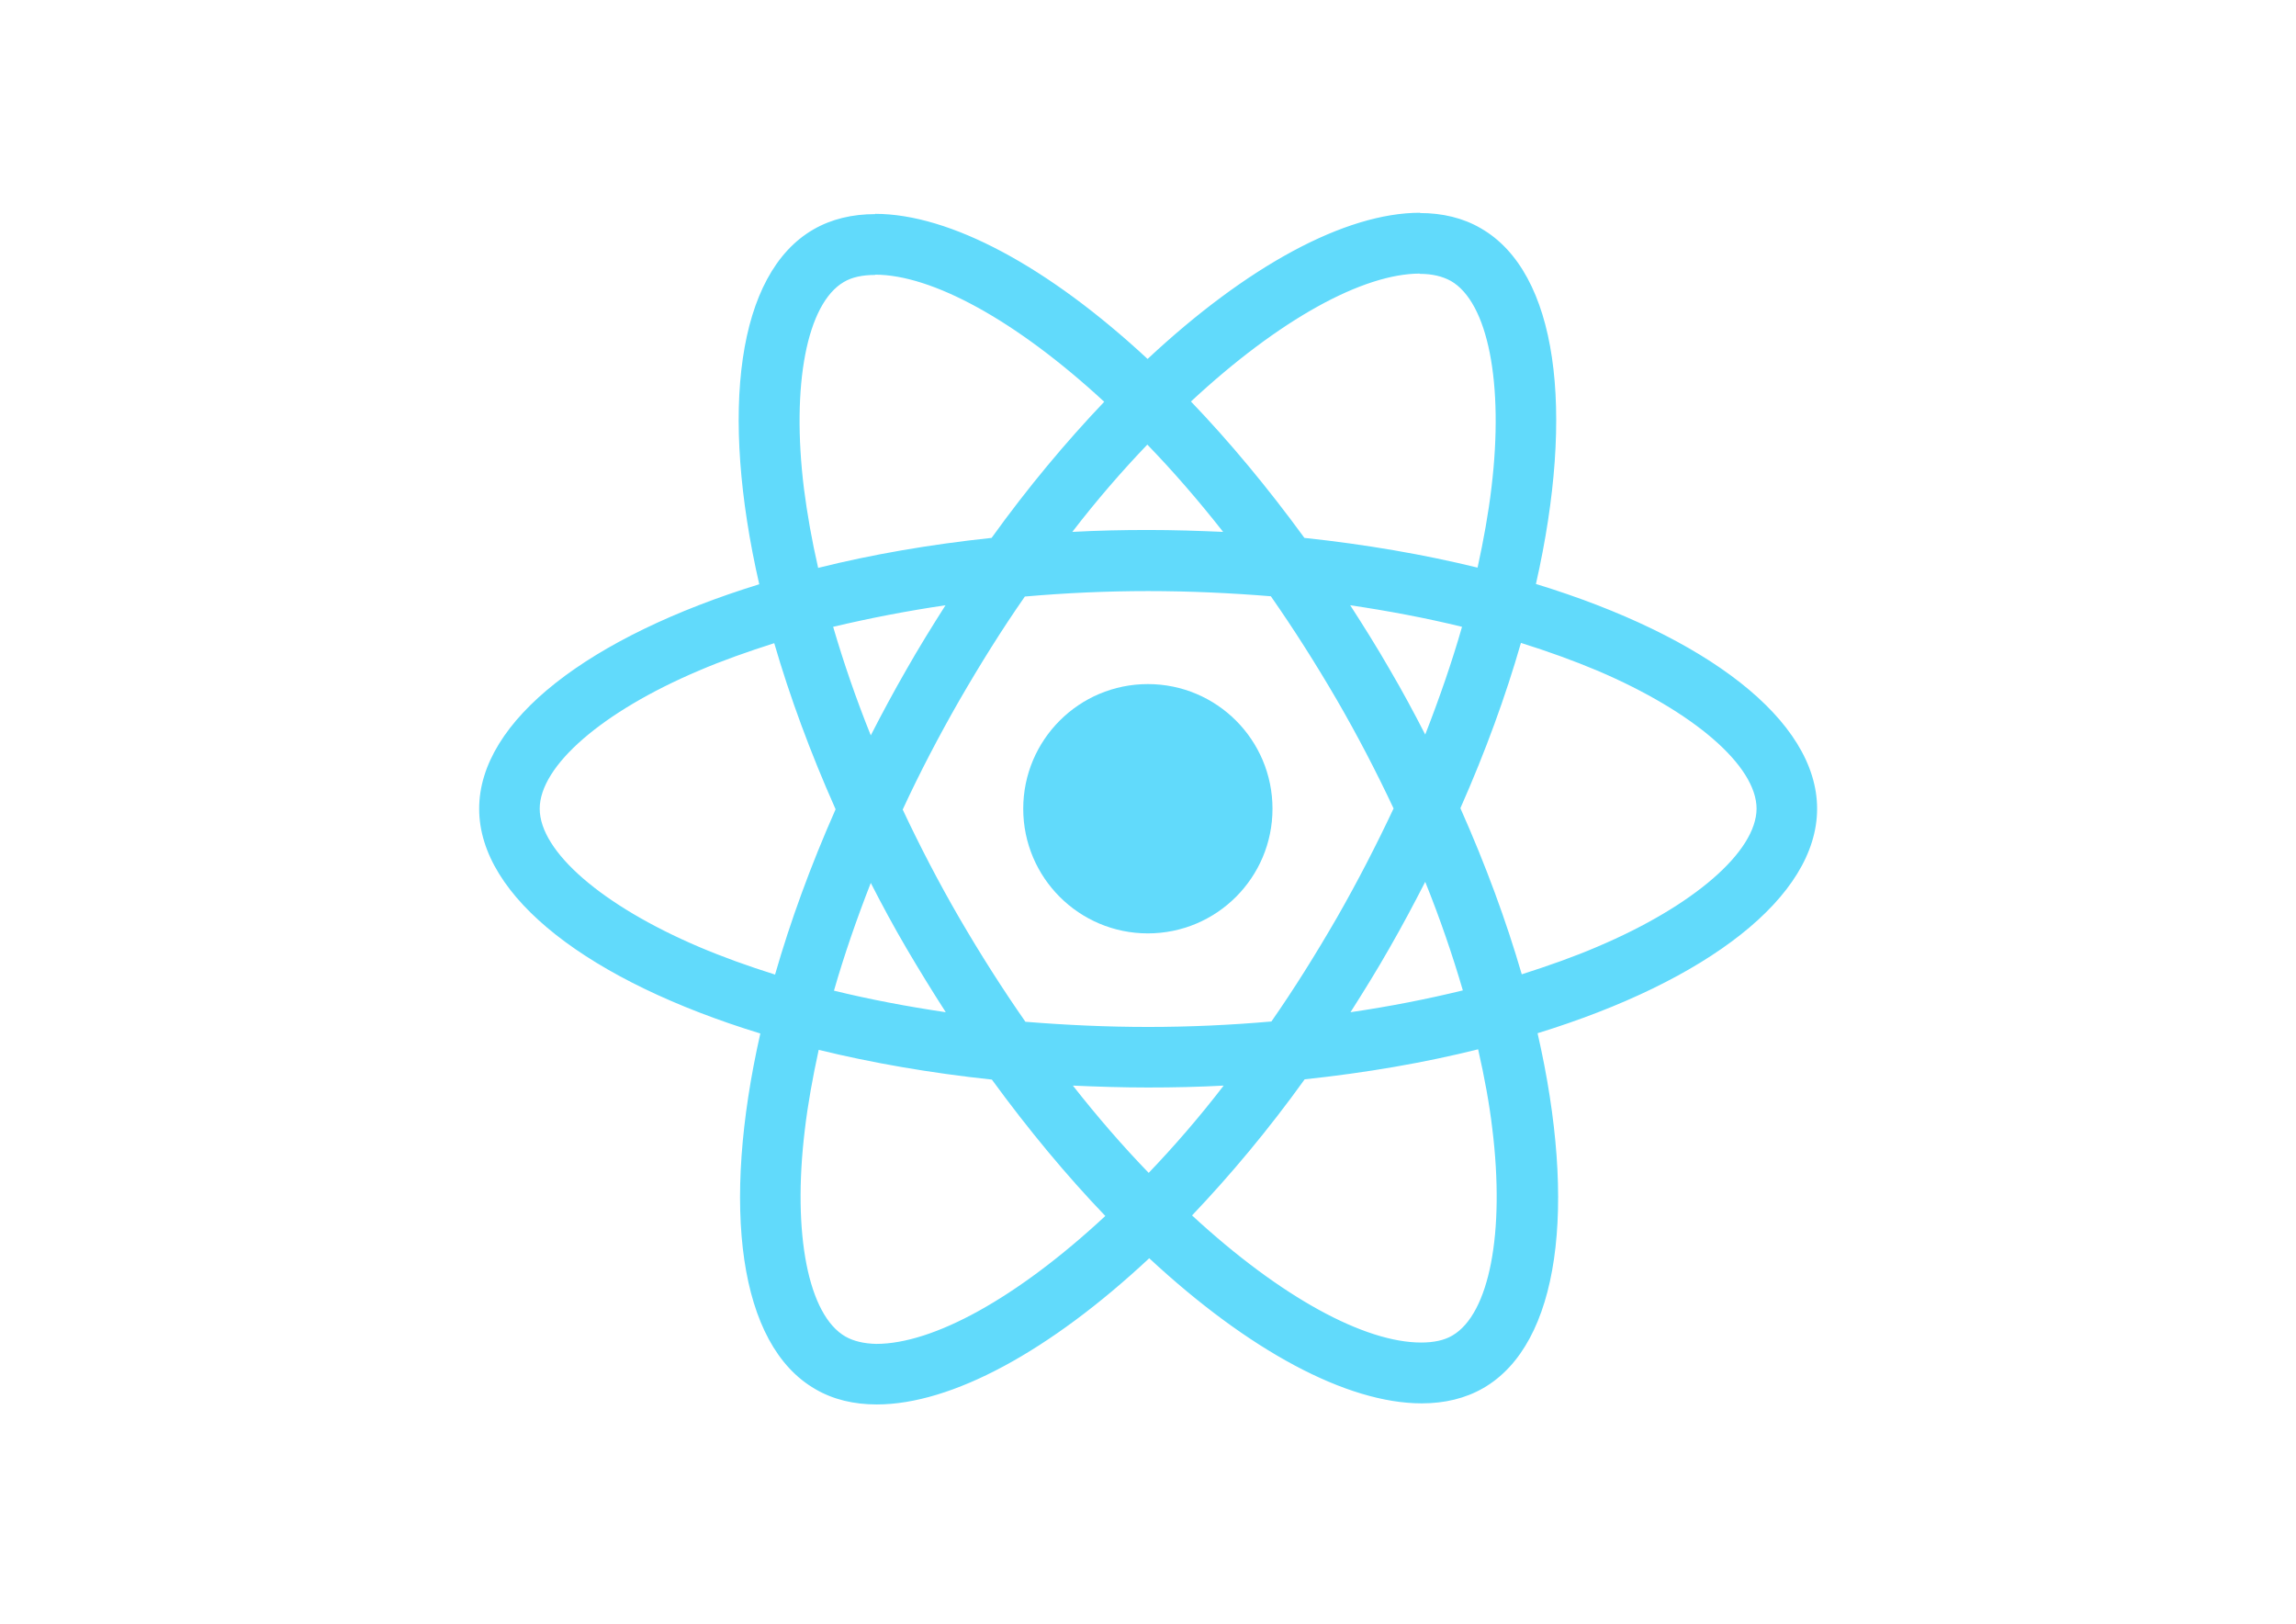
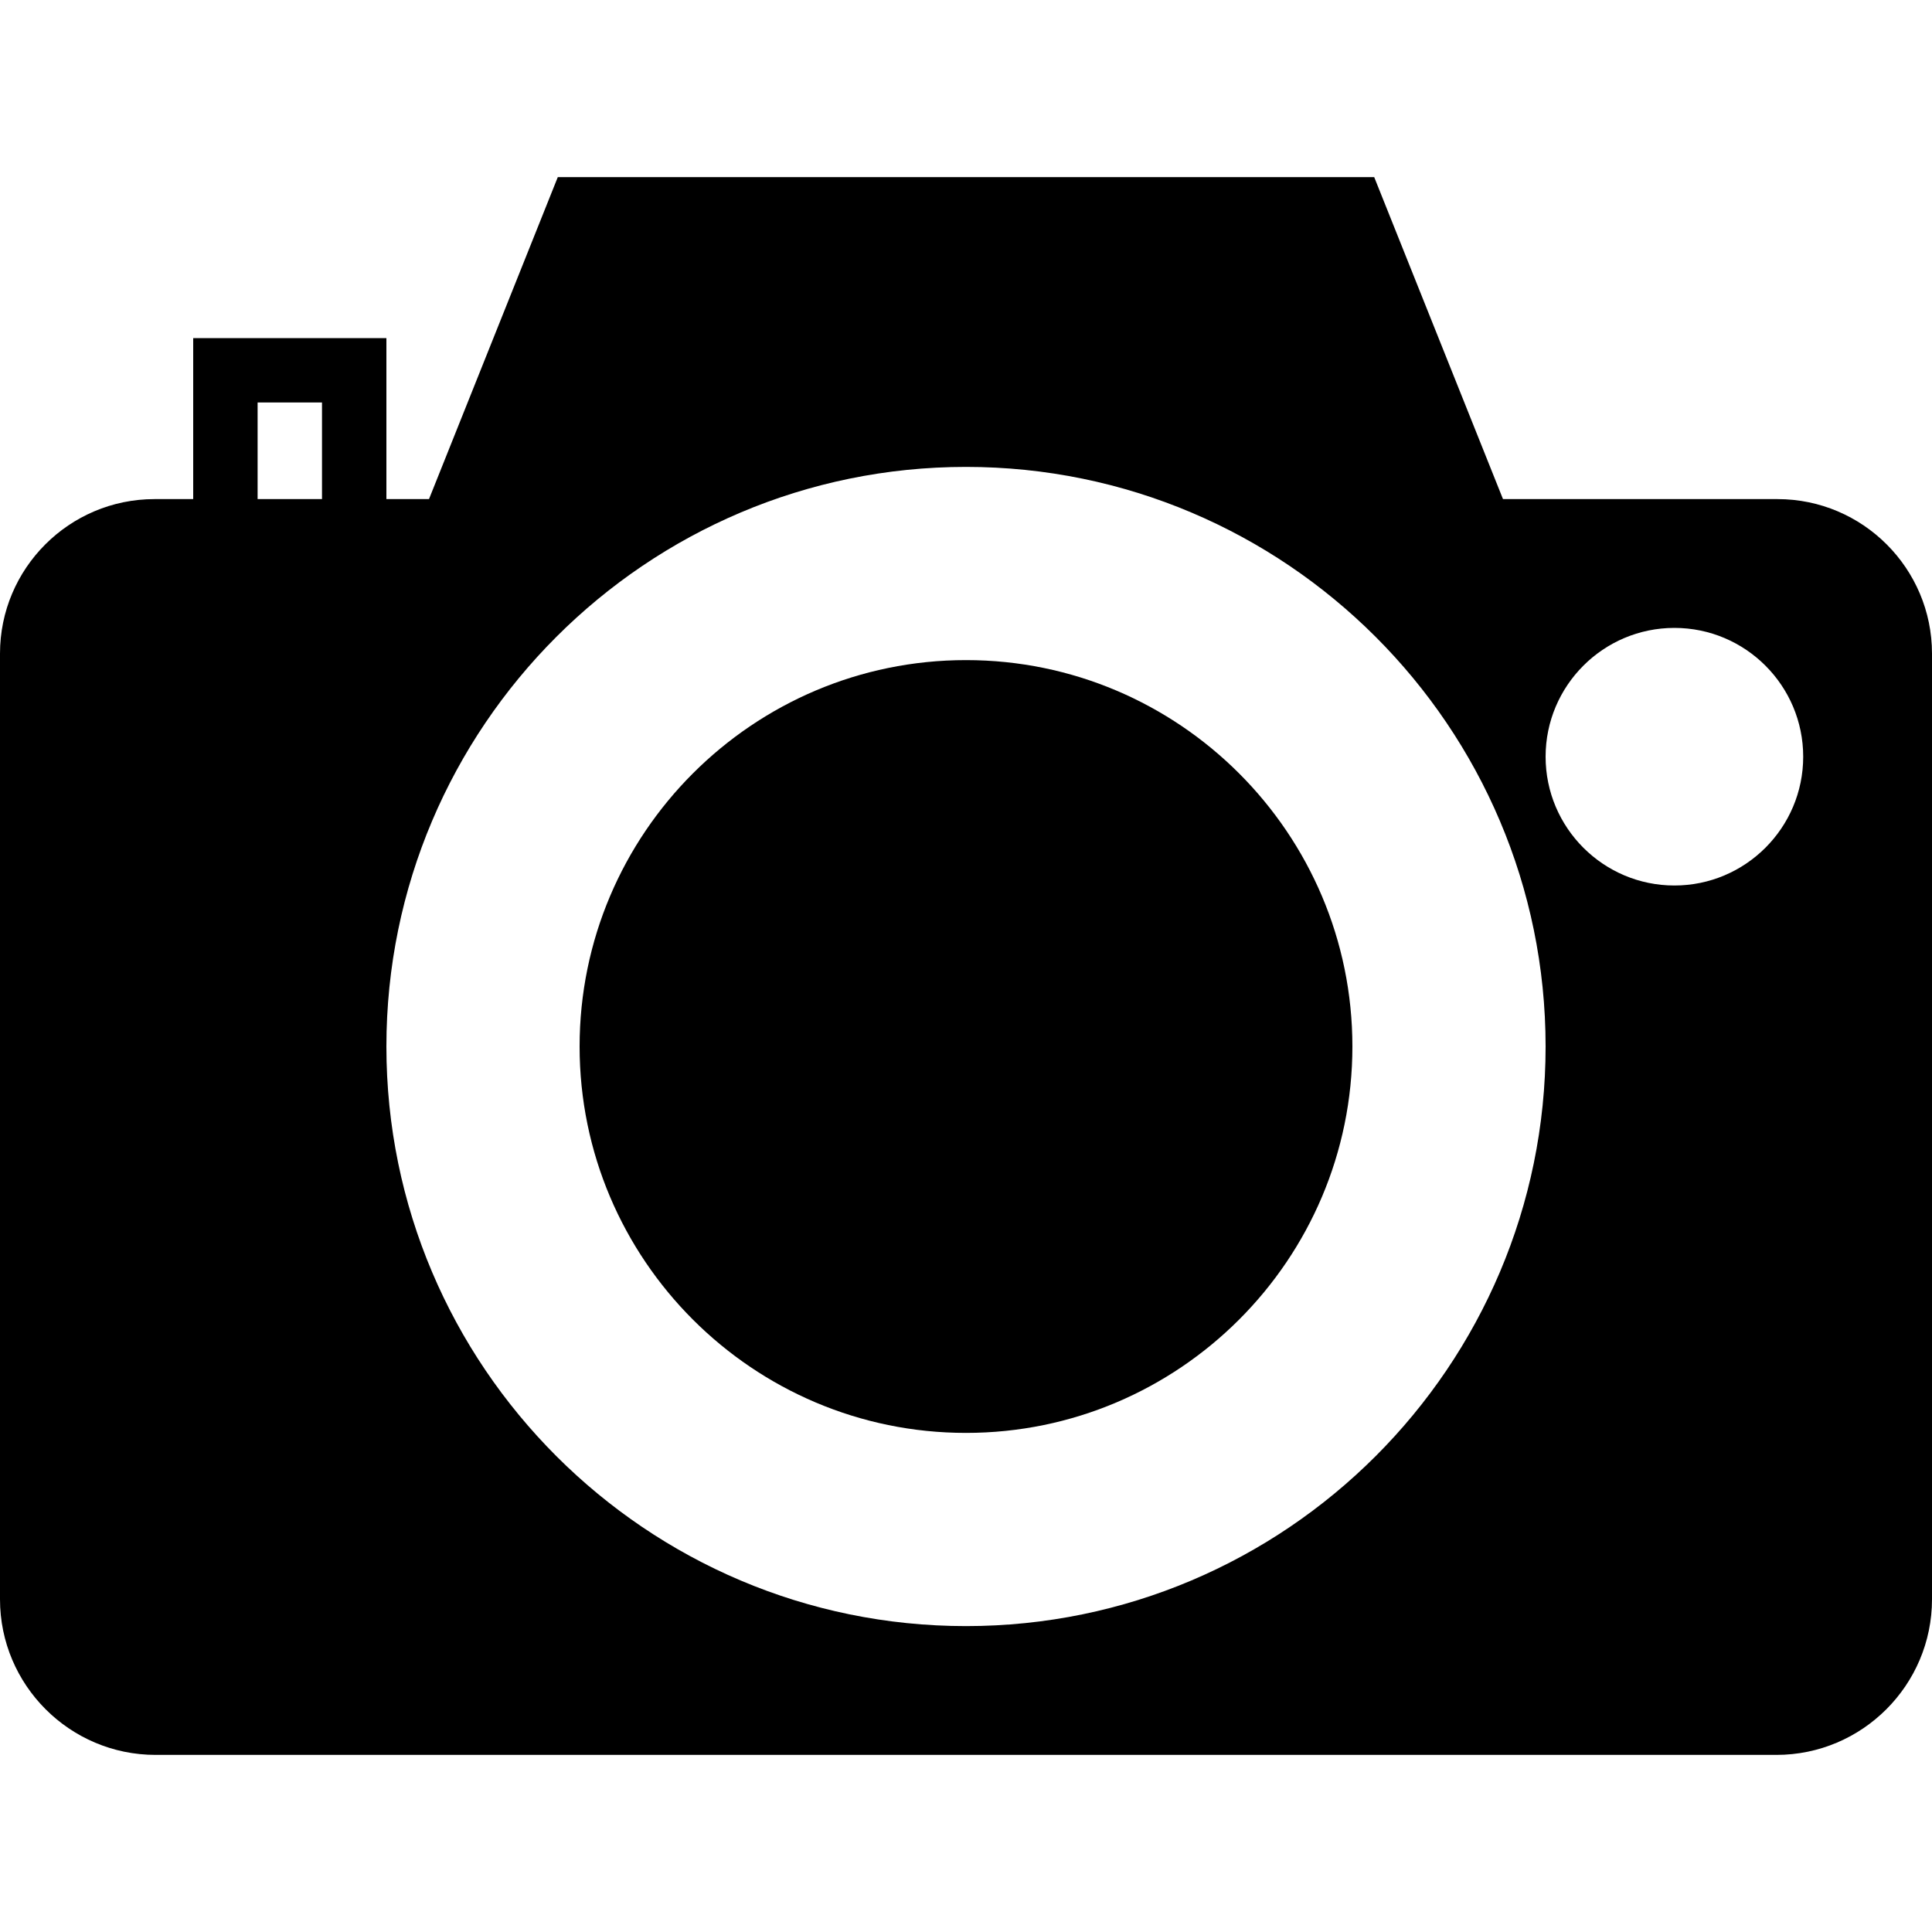
- <svg xmlns="http://www.w3.org/2000/svg" viewBox="0 0 841.9 595.3">
-   <g fill="#61DAFB">
-     <path d="M666.3 296.5c0-32.5-40.7-63.3-103.1-82.4 14.4-63.6 8-114.2-20.2-130.4-6.5-3.8-14.1-5.6-22.4-5.6v22.3c4.6 0 8.3.9 11.4 2.6 13.6 7.8 19.5 37.5 14.9 75.7-1.1 9.4-2.9 19.3-5.1 29.4-19.6-4.8-41-8.5-63.5-10.9-13.5-18.5-27.5-35.3-41.6-50 32.6-30.3 63.2-46.9 84-46.9V78c-27.5 0-63.5 19.6-99.9 53.6-36.4-33.8-72.4-53.2-99.9-53.2v22.3c20.7 0 51.4 16.5 84 46.6-14 14.7-28 31.4-41.3 49.9-22.6 2.4-44 6.1-63.6 11-2.3-10-4-19.7-5.2-29-4.7-38.2 1.1-67.9 14.6-75.8 3-1.8 6.9-2.6 11.5-2.6V78.5c-8.4 0-16 1.8-22.6 5.6-28.1 16.2-34.4 66.7-19.9 130.1-62.2 19.2-102.7 49.9-102.7 82.3 0 32.5 40.7 63.3 103.1 82.4-14.4 63.6-8 114.2 20.2 130.4 6.5 3.8 14.1 5.6 22.5 5.6 27.5 0 63.5-19.6 99.9-53.6 36.4 33.8 72.4 53.2 99.9 53.2 8.4 0 16-1.8 22.6-5.6 28.1-16.2 34.4-66.7 19.9-130.1 62-19.1 102.5-49.9 102.5-82.3zm-130.2-66.7c-3.7 12.9-8.3 26.2-13.5 39.5-4.1-8-8.4-16-13.1-24-4.6-8-9.5-15.8-14.4-23.4 14.2 2.1 27.9 4.7 41 7.9zm-45.8 106.5c-7.8 13.5-15.8 26.3-24.1 38.2-14.9 1.3-30 2-45.2 2-15.1 0-30.2-.7-45-1.9-8.3-11.9-16.4-24.6-24.2-38-7.6-13.1-14.5-26.4-20.8-39.8 6.2-13.4 13.2-26.8 20.7-39.9 7.8-13.5 15.8-26.3 24.1-38.2 14.9-1.3 30-2 45.2-2 15.1 0 30.2.7 45 1.9 8.3 11.9 16.4 24.6 24.2 38 7.6 13.1 14.5 26.4 20.8 39.8-6.3 13.4-13.2 26.8-20.7 39.9zm32.3-13c5.4 13.4 10 26.8 13.8 39.8-13.1 3.2-26.9 5.9-41.2 8 4.9-7.7 9.8-15.6 14.4-23.7 4.6-8 8.9-16.1 13-24.1zM421.2 430c-9.3-9.6-18.6-20.3-27.8-32 9 .4 18.2.7 27.5.7 9.4 0 18.7-.2 27.8-.7-9 11.7-18.3 22.4-27.5 32zm-74.4-58.9c-14.2-2.1-27.9-4.7-41-7.9 3.7-12.9 8.3-26.2 13.5-39.5 4.1 8 8.4 16 13.1 24 4.7 8 9.5 15.8 14.4 23.4zM420.7 163c9.3 9.6 18.6 20.3 27.8 32-9-.4-18.2-.7-27.5-.7-9.4 0-18.7.2-27.8.7 9-11.7 18.3-22.4 27.5-32zm-74 58.9c-4.9 7.7-9.8 15.6-14.4 23.7-4.6 8-8.9 16-13 24-5.4-13.4-10-26.8-13.8-39.8 13.1-3.1 26.9-5.8 41.2-7.9zm-90.5 125.2c-35.4-15.1-58.3-34.9-58.3-50.6 0-15.7 22.9-35.6 58.3-50.6 8.6-3.7 18-7 27.7-10.1 5.7 19.6 13.2 40 22.5 60.9-9.2 20.8-16.6 41.1-22.2 60.6-9.9-3.1-19.3-6.5-28-10.2zM310 490c-13.6-7.8-19.5-37.5-14.9-75.7 1.1-9.4 2.9-19.3 5.1-29.4 19.6 4.8 41 8.5 63.5 10.9 13.5 18.5 27.5 35.3 41.6 50-32.6 30.3-63.2 46.9-84 46.9-4.5-.1-8.3-1-11.3-2.7zm237.2-76.2c4.7 38.2-1.1 67.9-14.6 75.8-3 1.8-6.9 2.6-11.5 2.6-20.7 0-51.4-16.5-84-46.6 14-14.7 28-31.4 41.3-49.9 22.6-2.4 44-6.1 63.6-11 2.3 10.1 4.1 19.8 5.2 29.1zm38.5-66.7c-8.6 3.7-18 7-27.7 10.1-5.7-19.6-13.2-40-22.5-60.9 9.2-20.8 16.6-41.1 22.2-60.6 9.9 3.1 19.3 6.5 28.1 10.2 35.4 15.1 58.3 34.9 58.3 50.6-.1 15.7-23 35.6-58.4 50.6zM320.8 78.4z" />
-     <circle cx="420.9" cy="296.5" r="45.7" />
-     <path d="M520.5 78.1z" />
+ <svg xmlns="http://www.w3.org/2000/svg" version="1.1" id="Capa_1" x="0px" y="0px" viewBox="0 0 60 60" style="enable-background:new 0 0 60 60;" xml:space="preserve">
+   <g>
+     <path d="M30,20.5c-6.617,0-12,5.383-12,12s5.383,12,12,12s12-5.383,12-12S36.617,20.5,30,20.5z" />
+     <path d="M55.201,15.5h-8.524l-4-10H17.323l-4,10H12v-5H6v5H4.799C2.152,15.5,0,17.652,0,20.299v29.368   C0,52.332,2.168,54.5,4.833,54.5h50.334c2.665,0,4.833-2.168,4.833-4.833V20.299C60,17.652,57.848,15.5,55.201,15.5z M10,15.5H8v-3   h2V15.5z M30,50.5c-9.925,0-18-8.075-18-18s8.075-18,18-18s18,8.075,18,18S39.925,50.5,30,50.5z M52,27.5c-2.206,0-4-1.794-4-4   s1.794-4,4-4s4,1.794,4,4S54.206,27.5,52,27.5z" />
  </g>
+   <g>
+ </g>
+   <g>
+ </g>
+   <g>
+ </g>
+   <g>
+ </g>
+   <g>
+ </g>
+   <g>
+ </g>
+   <g>
+ </g>
+   <g>
+ </g>
+   <g>
+ </g>
+   <g>
+ </g>
+   <g>
+ </g>
+   <g>
+ </g>
+   <g>
+ </g>
+   <g>
+ </g>
+   <g>
+ </g>
</svg>
